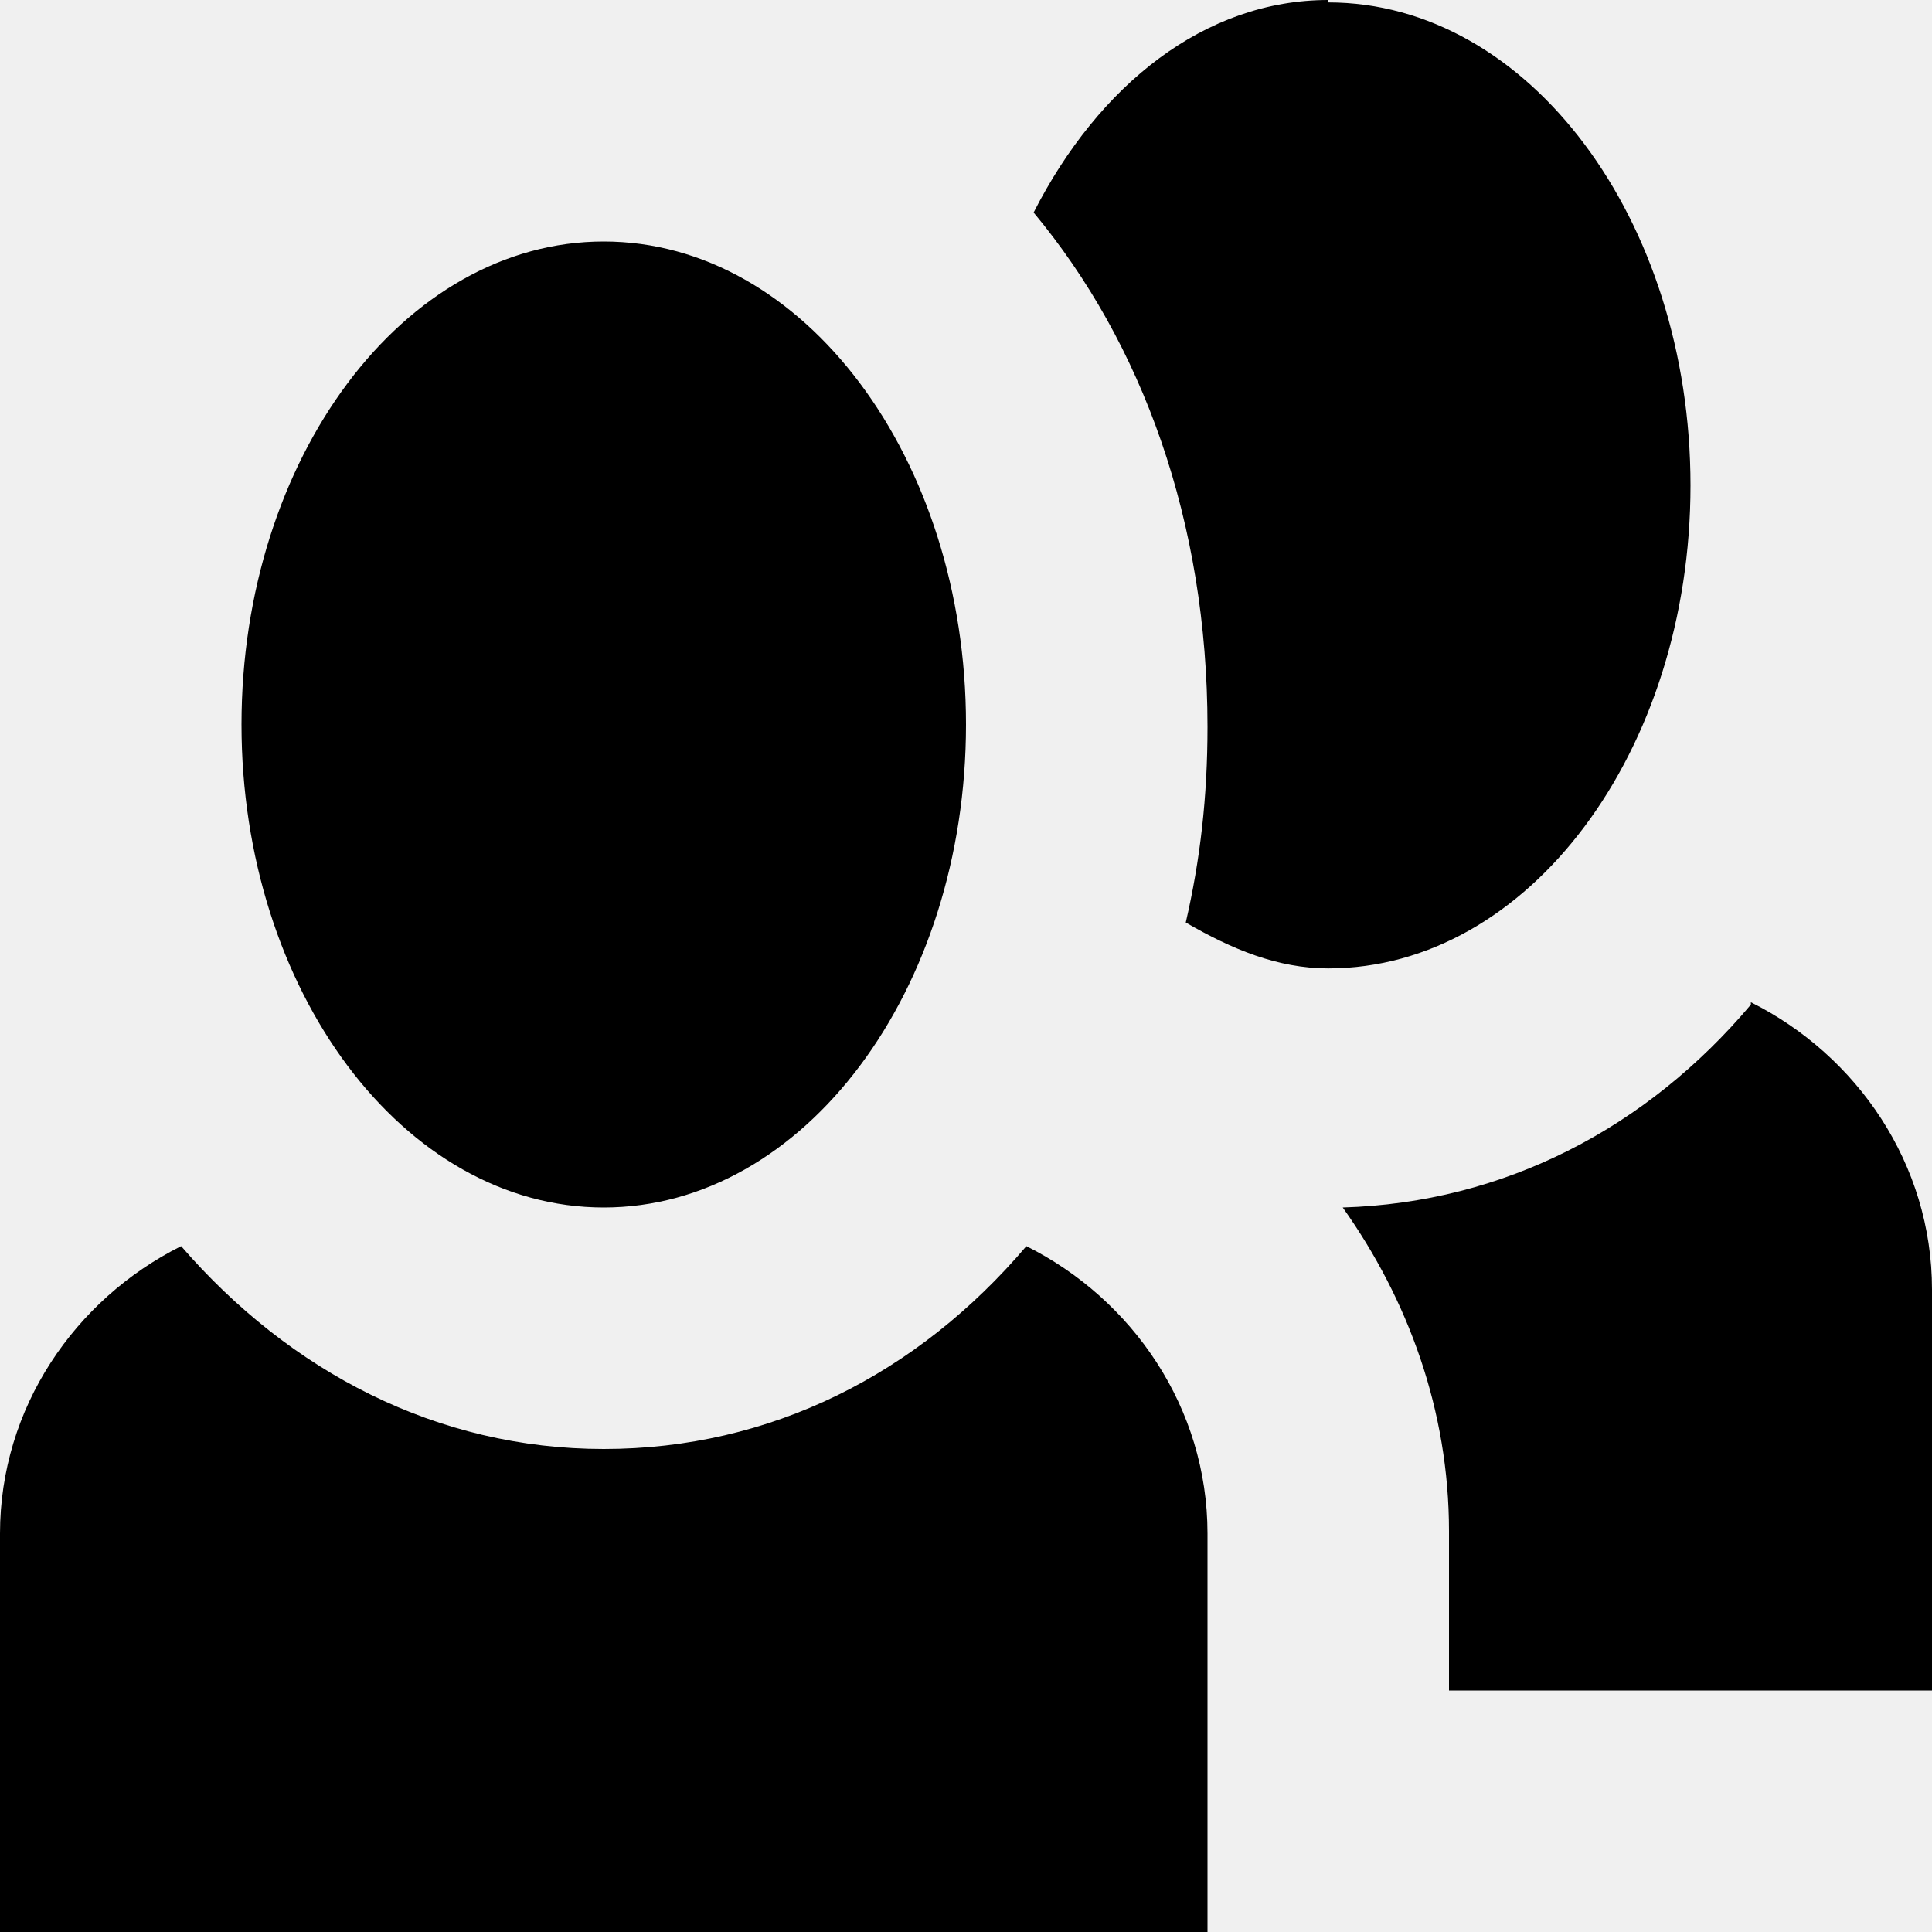
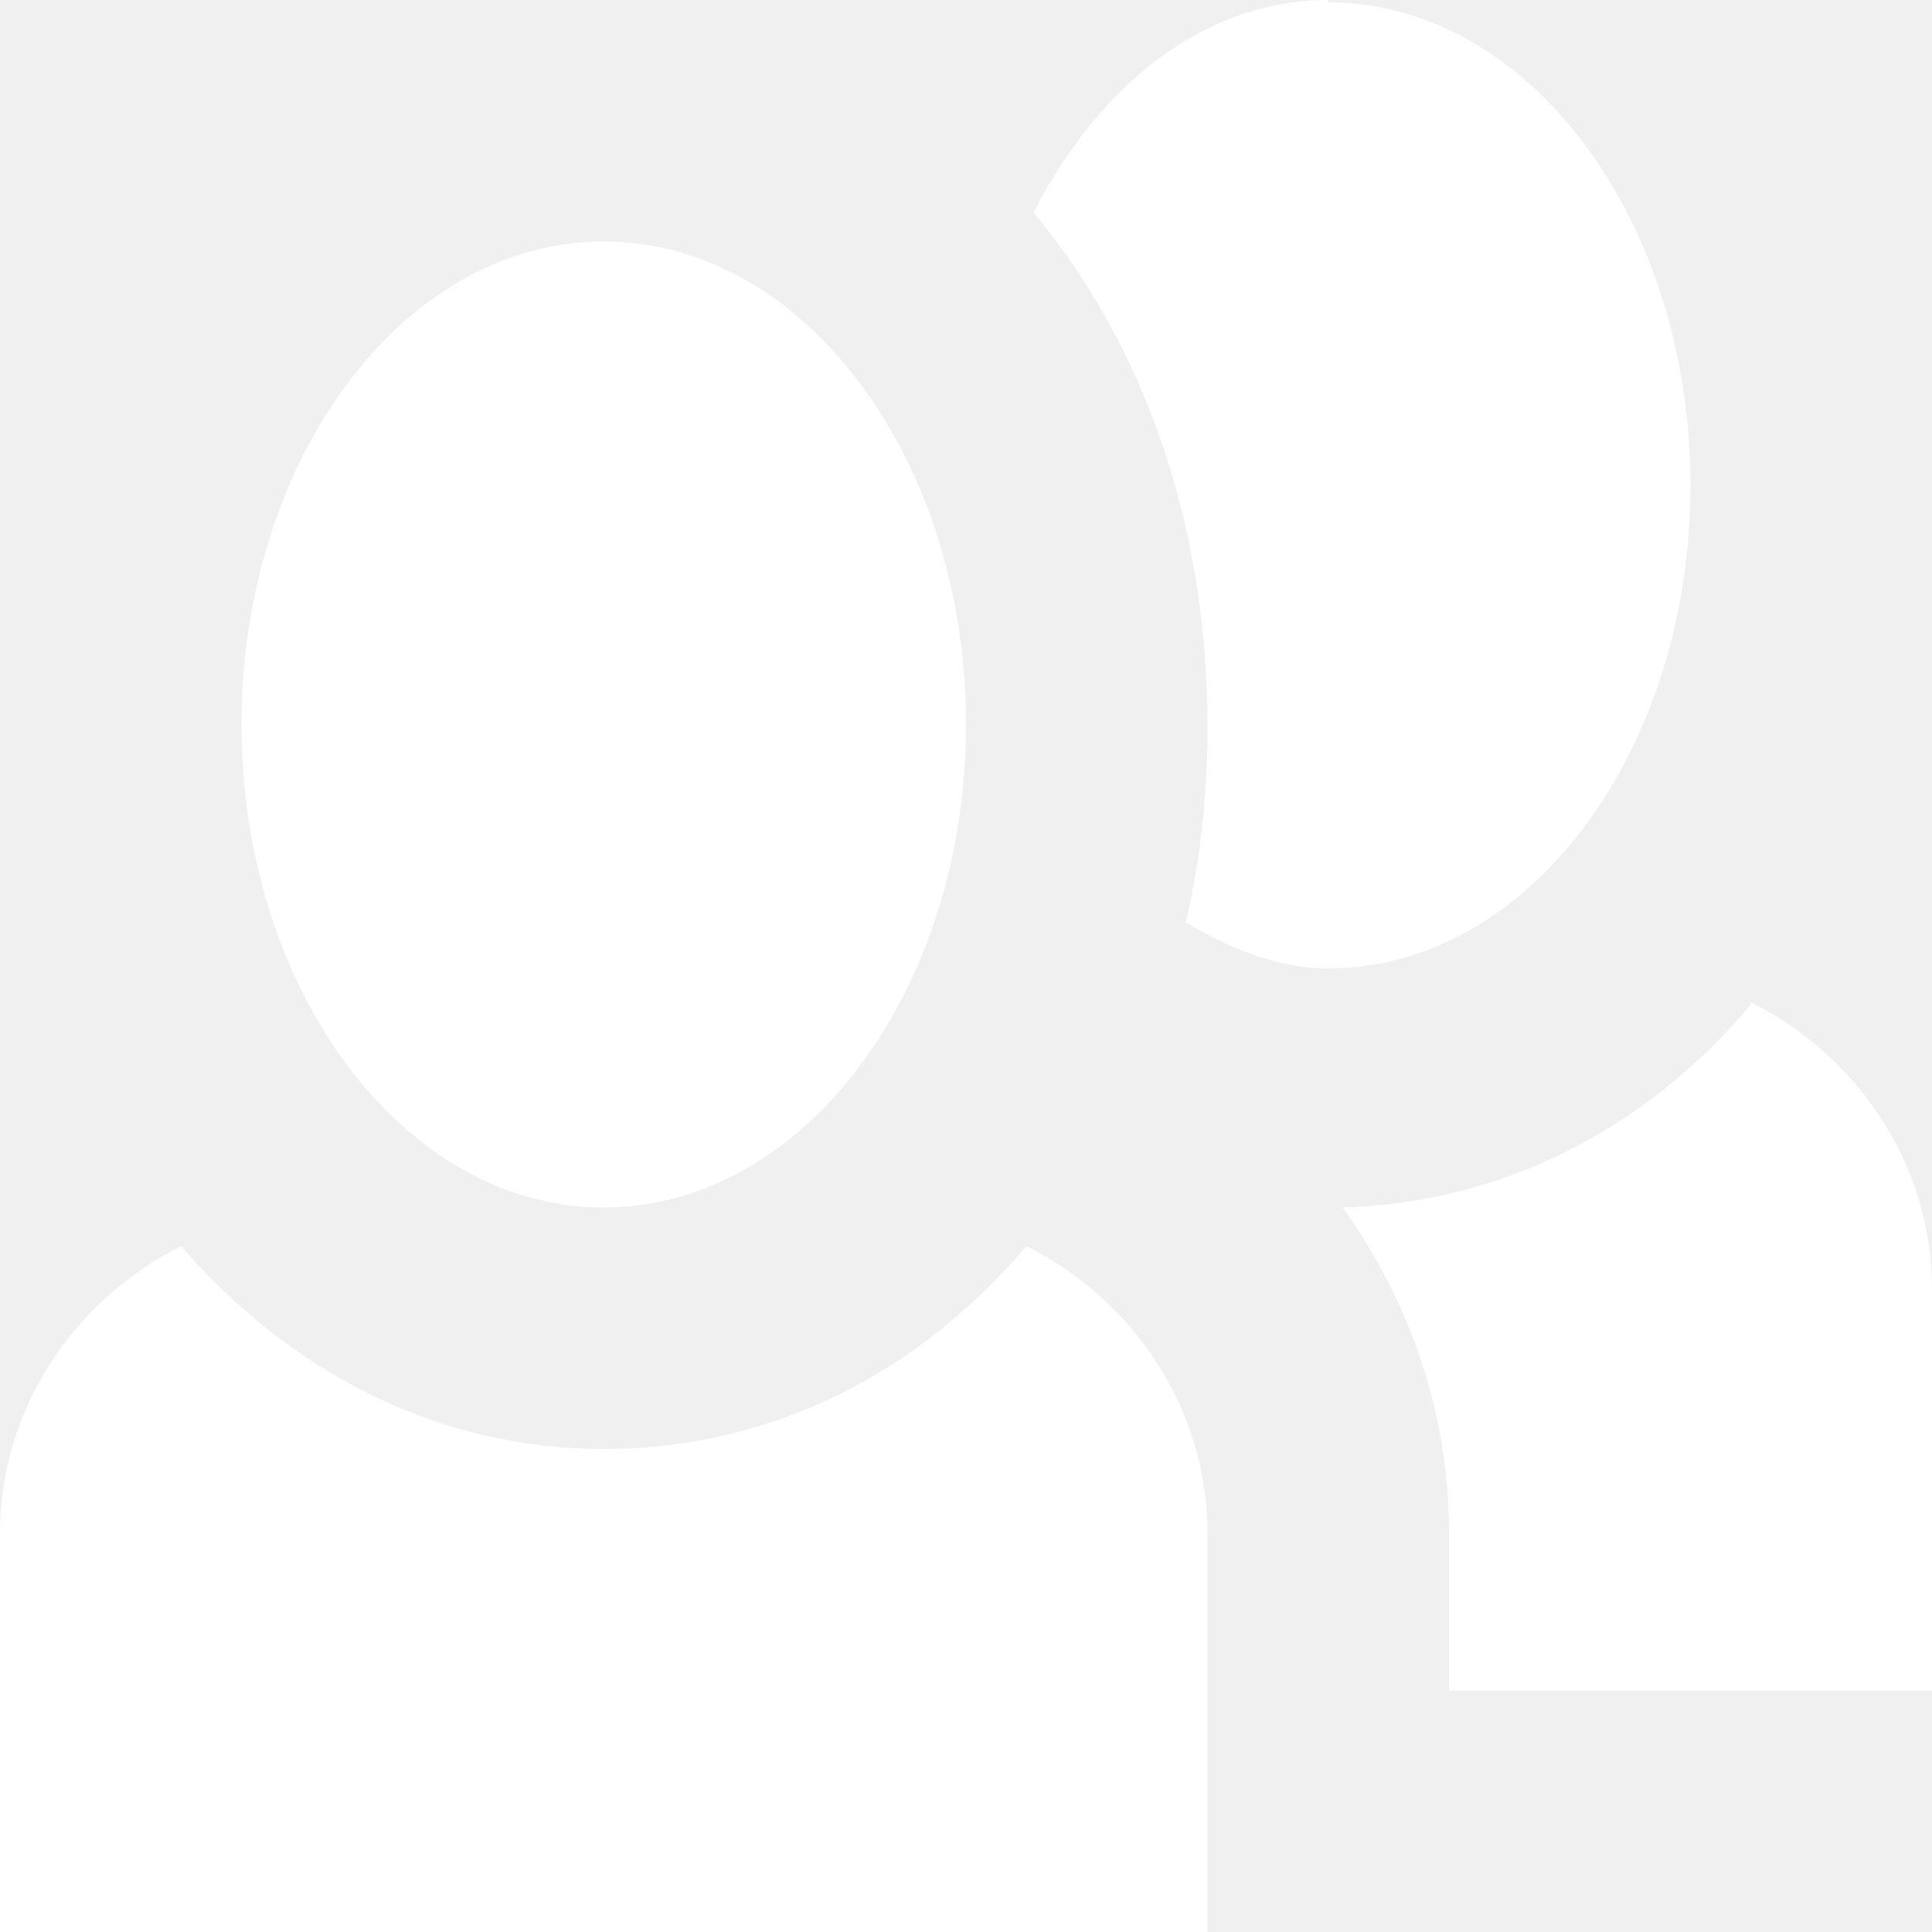
- <svg xmlns="http://www.w3.org/2000/svg" width="40" height="40" viewBox="0 0 8 8">
-   <path d="M5.5 0c-.51 0-.95.35-1.22.88.45.54.72 1.28.72 2.13 0 .29-.03.55-.09.81.19.11.38.19.59.19.83 0 1.5-.9 1.5-2s-.67-2-1.5-2zm-3 1c-.83 0-1.5.9-1.5 2s.67 2 1.5 2 1.5-.9 1.5-2-.67-2-1.5-2zm4.75 3.16c-.43.51-1.02.82-1.69.84.27.38.44.84.44 1.34v.66h2v-1.66c0-.52-.31-.97-.75-1.19zm-6.5 1c-.44.22-.75.67-.75 1.19v1.66h5v-1.66c0-.52-.31-.97-.75-1.19-.45.53-1.06.84-1.75.84s-1.3-.32-1.75-.84z" fill="black" />
+ <svg xmlns="http://www.w3.org/2000/svg" width="25" height="25" viewBox="0 0 8 8">
+   <path d="M5.5 0c-.51 0-.95.35-1.22.88.45.54.72 1.28.72 2.13 0 .29-.03.55-.09.81.19.11.38.19.59.19.83 0 1.5-.9 1.5-2s-.67-2-1.5-2zm-3 1c-.83 0-1.5.9-1.5 2s.67 2 1.5 2 1.5-.9 1.5-2-.67-2-1.5-2zm4.75 3.16c-.43.51-1.02.82-1.69.84.27.38.44.84.44 1.34v.66h2v-1.66c0-.52-.31-.97-.75-1.19zm-6.5 1c-.44.22-.75.67-.75 1.19v1.66h5v-1.66c0-.52-.31-.97-.75-1.19-.45.53-1.06.84-1.75.84s-1.3-.32-1.75-.84z" fill="white" />
</svg>
